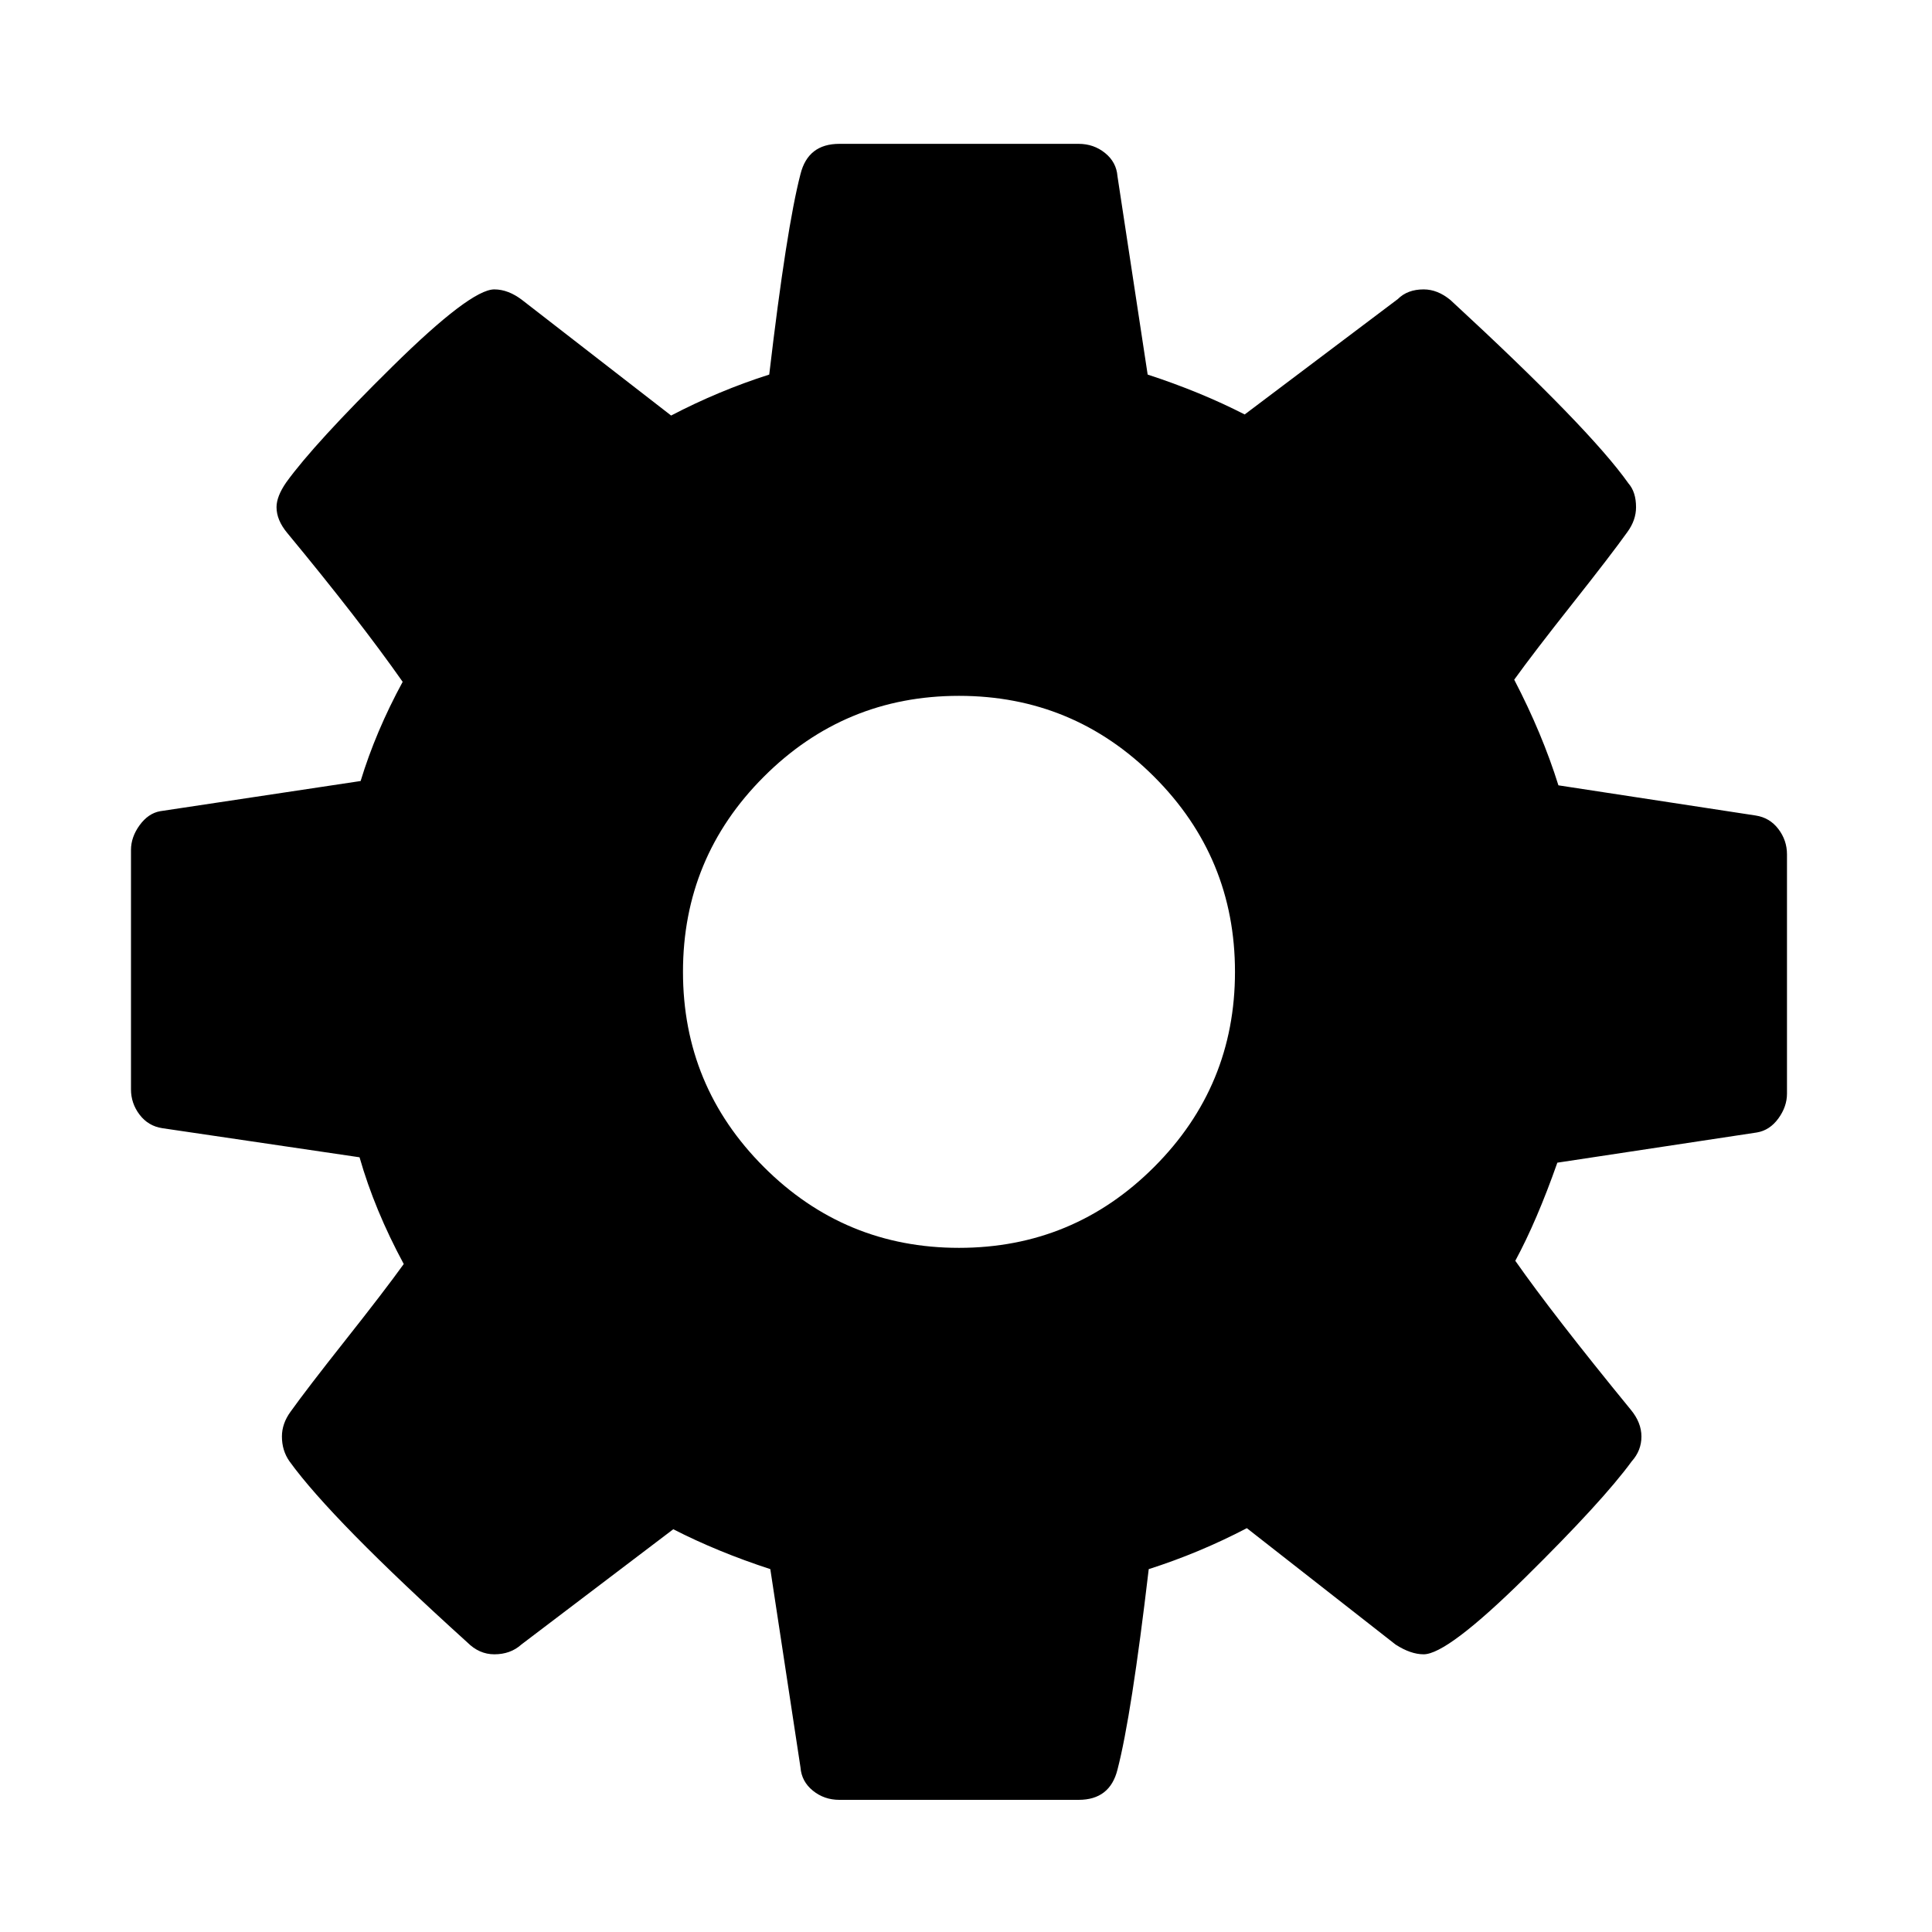
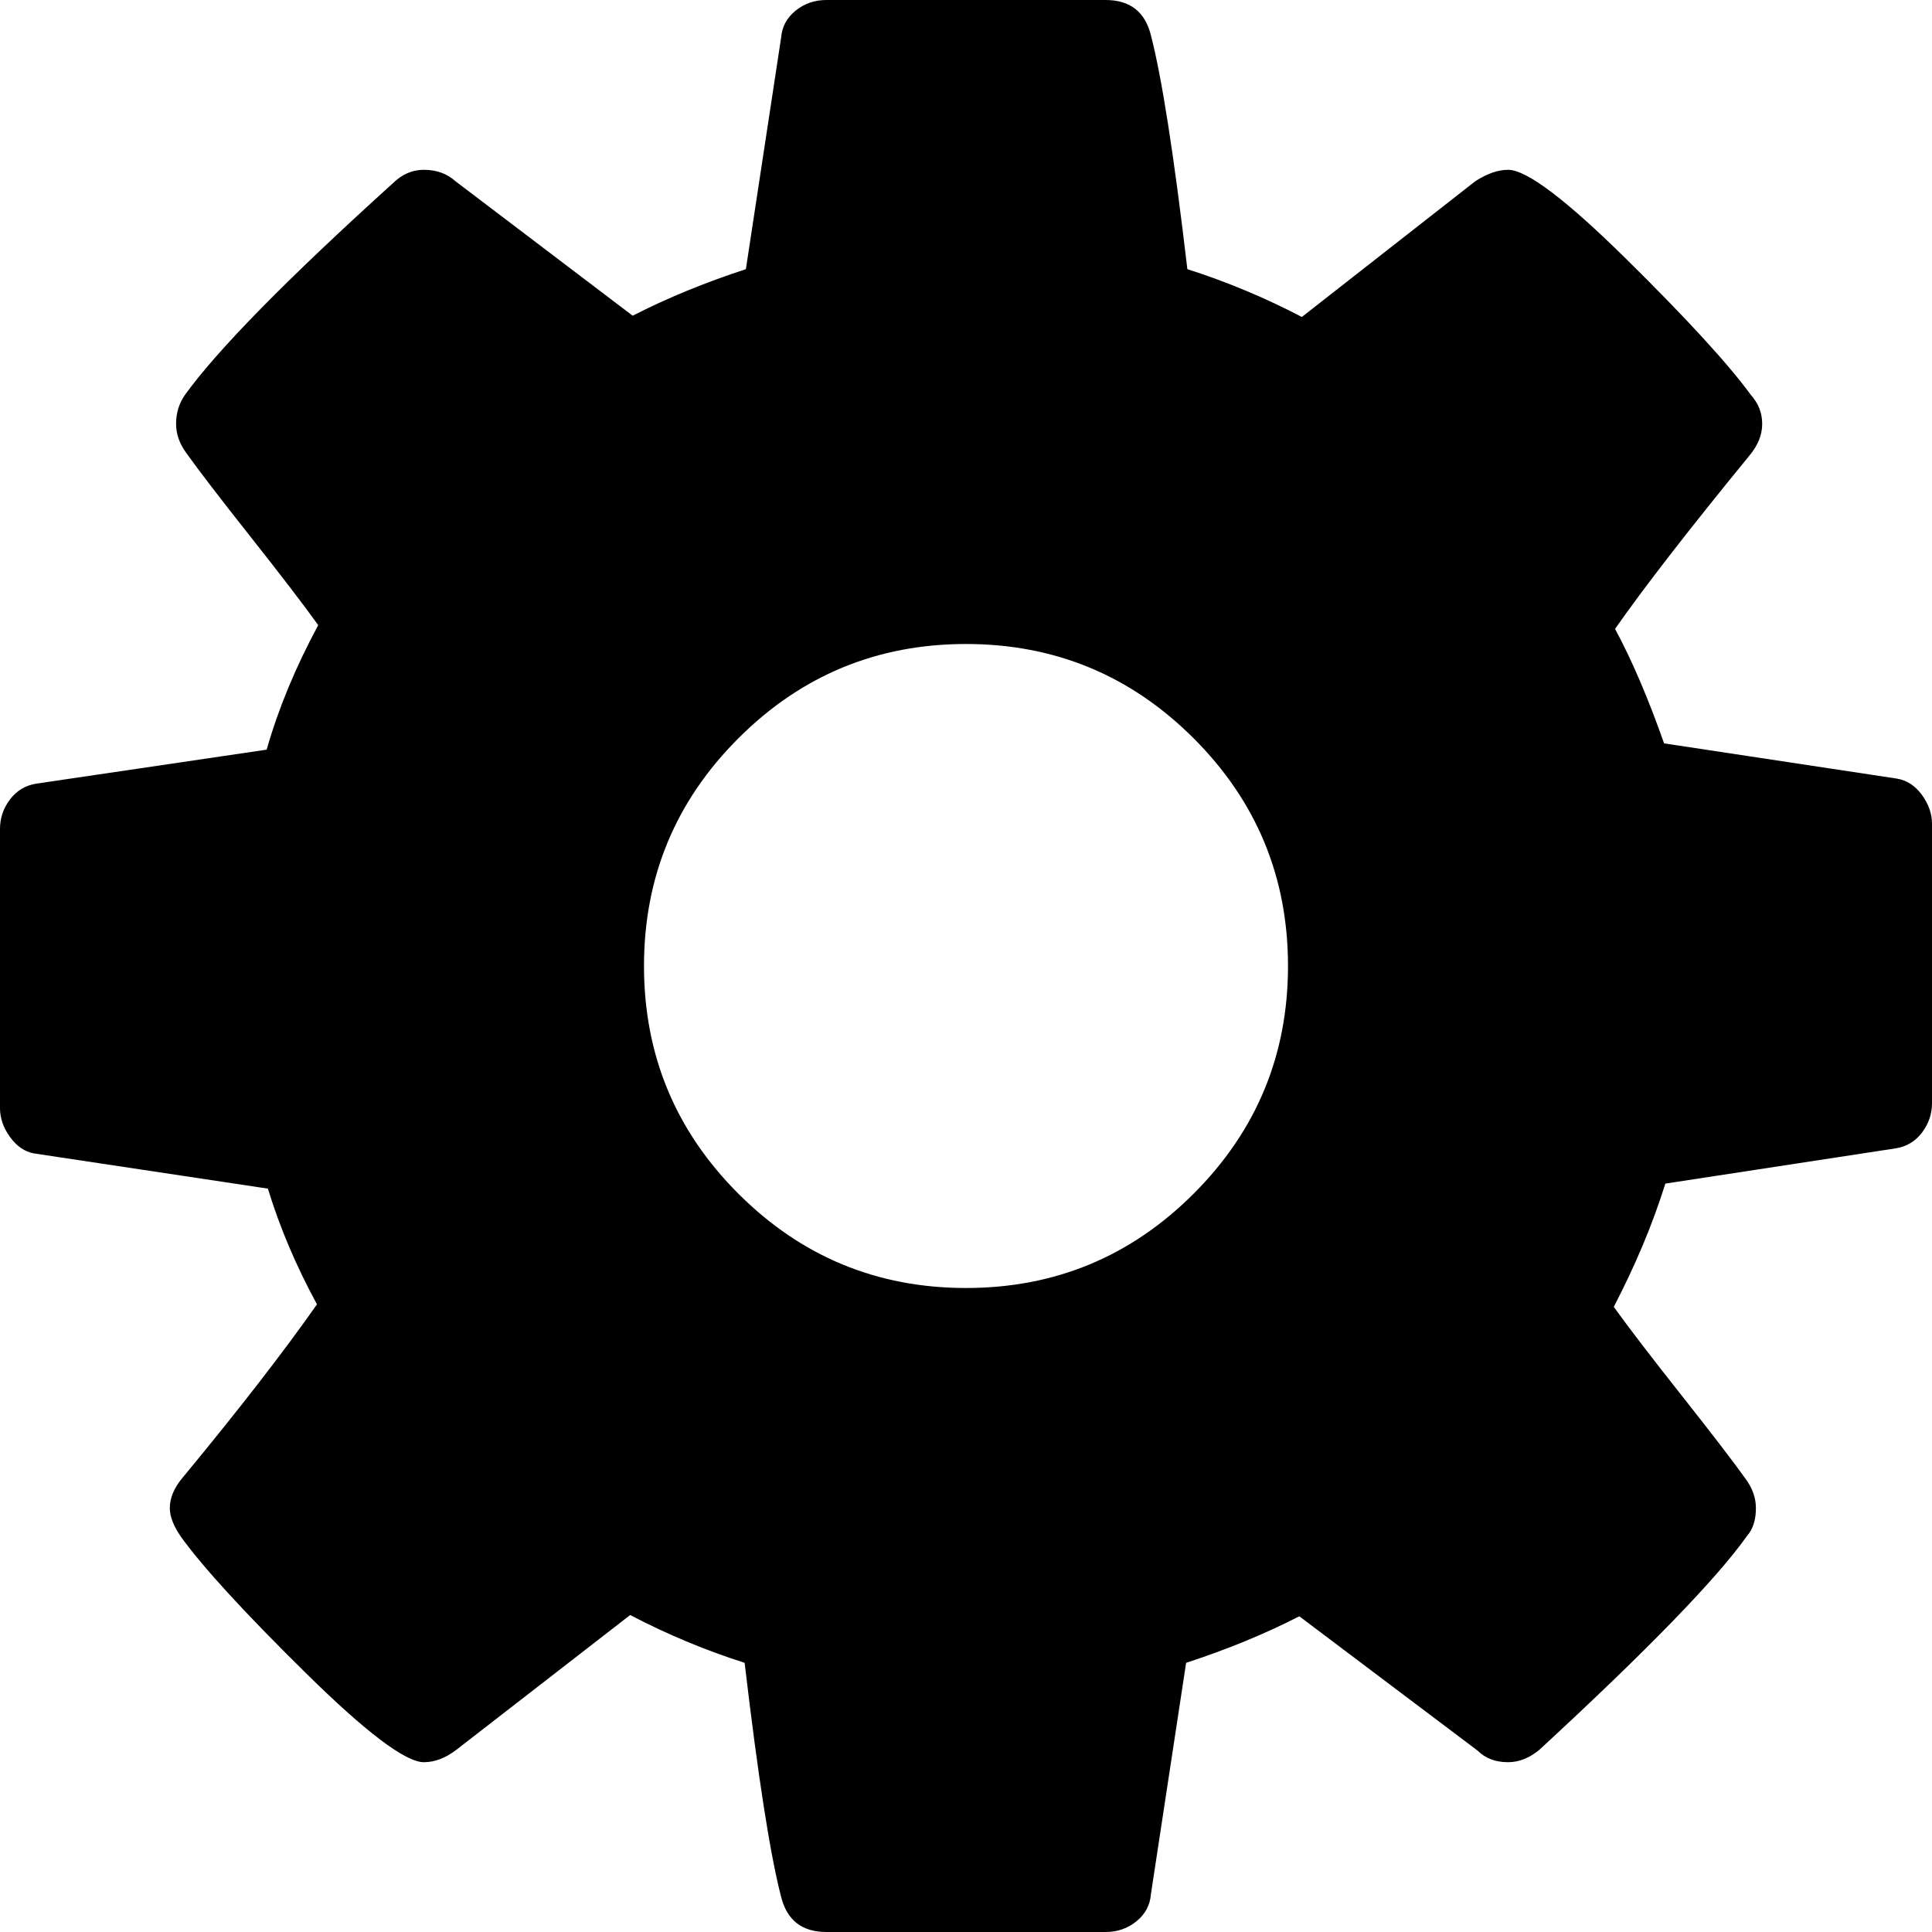
- <svg xmlns="http://www.w3.org/2000/svg" viewBox="0 -256 1792 1792" id="svg3025" version="1.1" width="100%" height="100%">
-   <g transform="matrix(1,0,0,-1,121.4915,1285.424)" id="g3027">
-     <path d="m 1024,640 q 0,106 -75,181 -75,75 -181,75 -106,0 -181,-75 -75,-75 -75,-181 0,-106 75,-181 75,-75 181,-75 106,0 181,75 75,75 75,181 z m 512,109 V 527 q 0,-12 -8,-23 -8,-11 -20,-13 l -185,-28 q -19,-54 -39,-91 35,-50 107,-138 10,-12 10,-25 0,-13 -9,-23 -27,-37 -99,-108 -72,-71 -94,-71 -12,0 -26,9 l -138,108 q -44,-23 -91,-38 -16,-136 -29,-186 -7,-28 -36,-28 H 657 q -14,0 -24.5,8.5 Q 622,-111 621,-98 L 593,86 q -49,16 -90,37 L 362,16 Q 352,7 337,7 323,7 312,18 186,132 147,186 q -7,10 -7,23 0,12 8,23 15,21 51,66.5 36,45.5 54,70.5 -27,50 -41,99 L 29,495 Q 16,497 8,507.5 0,518 0,531 v 222 q 0,12 8,23 8,11 19,13 l 186,28 q 14,46 39,92 -40,57 -107,138 -10,12 -10,24 0,10 9,23 26,36 98.5,107.5 72.5,71.5 94.5,71.5 13,0 26,-10 l 138,-107 q 44,23 91,38 16,136 29,186 7,28 36,28 h 222 q 14,0 24.5,-8.5 Q 914,1391 915,1378 l 28,-184 q 49,-16 90,-37 l 142,107 q 9,9 24,9 13,0 25,-10 129,-119 165,-170 7,-8 7,-22 0,-12 -8,-23 -15,-21 -51,-66.5 -36,-45.5 -54,-70.5 26,-50 41,-98 l 183,-28 q 13,-2 21,-12.5 8,-10.5 8,-23.5 z" id="path3029" />
+ <svg xmlns="http://www.w3.org/2000/svg" viewBox="0 0 16 16" id="svg3025" version="1.1" width="16" height="16">
+   <defs id="defs4635" />
+   <g transform="matrix(0.01041667,0,0,0.01041667,0,1.333334)" id="g3027" style="stroke-width:96">
+     <path d="m 1024,640 q 0,106 -75,181 -75,75 -181,75 -106,0 -181,-75 -75,-75 -75,-181 0,-106 75,-181 75,-75 181,-75 106,0 181,75 75,75 75,181 z m 512,109 V 527 q 0,-12 -8,-23 -8,-11 -20,-13 l -185,-28 q -19,-54 -39,-91 35,-50 107,-138 10,-12 10,-25 0,-13 -9,-23 -27,-37 -99,-108 -72,-71 -94,-71 -12,0 -26,9 l -138,108 q -44,-23 -91,-38 -16,-136 -29,-186 -7,-28 -36,-28 H 657 q -14,0 -24.5,8.5 Q 622,-111 621,-98 L 593,86 q -49,16 -90,37 L 362,16 Q 352,7 337,7 323,7 312,18 186,132 147,186 q -7,10 -7,23 0,12 8,23 15,21 51,66.5 36,45.5 54,70.5 -27,50 -41,99 L 29,495 Q 16,497 8,507.5 0,518 0,531 v 222 q 0,12 8,23 8,11 19,13 l 186,28 q 14,46 39,92 -40,57 -107,138 -10,12 -10,24 0,10 9,23 26,36 98.5,107.5 72.5,71.5 94.5,71.5 13,0 26,-10 l 138,-107 q 44,23 91,38 16,136 29,186 7,28 36,28 h 222 q 14,0 24.5,-8.5 Q 914,1391 915,1378 l 28,-184 q 49,-16 90,-37 l 142,107 q 9,9 24,9 13,0 25,-10 129,-119 165,-170 7,-8 7,-22 0,-12 -8,-23 -15,-21 -51,-66.5 -36,-45.5 -54,-70.5 26,-50 41,-98 l 183,-28 q 13,-2 21,-12.5 8,-10.5 8,-23.5 z" id="path3029" style="stroke-width:96" />
  </g>
</svg>
